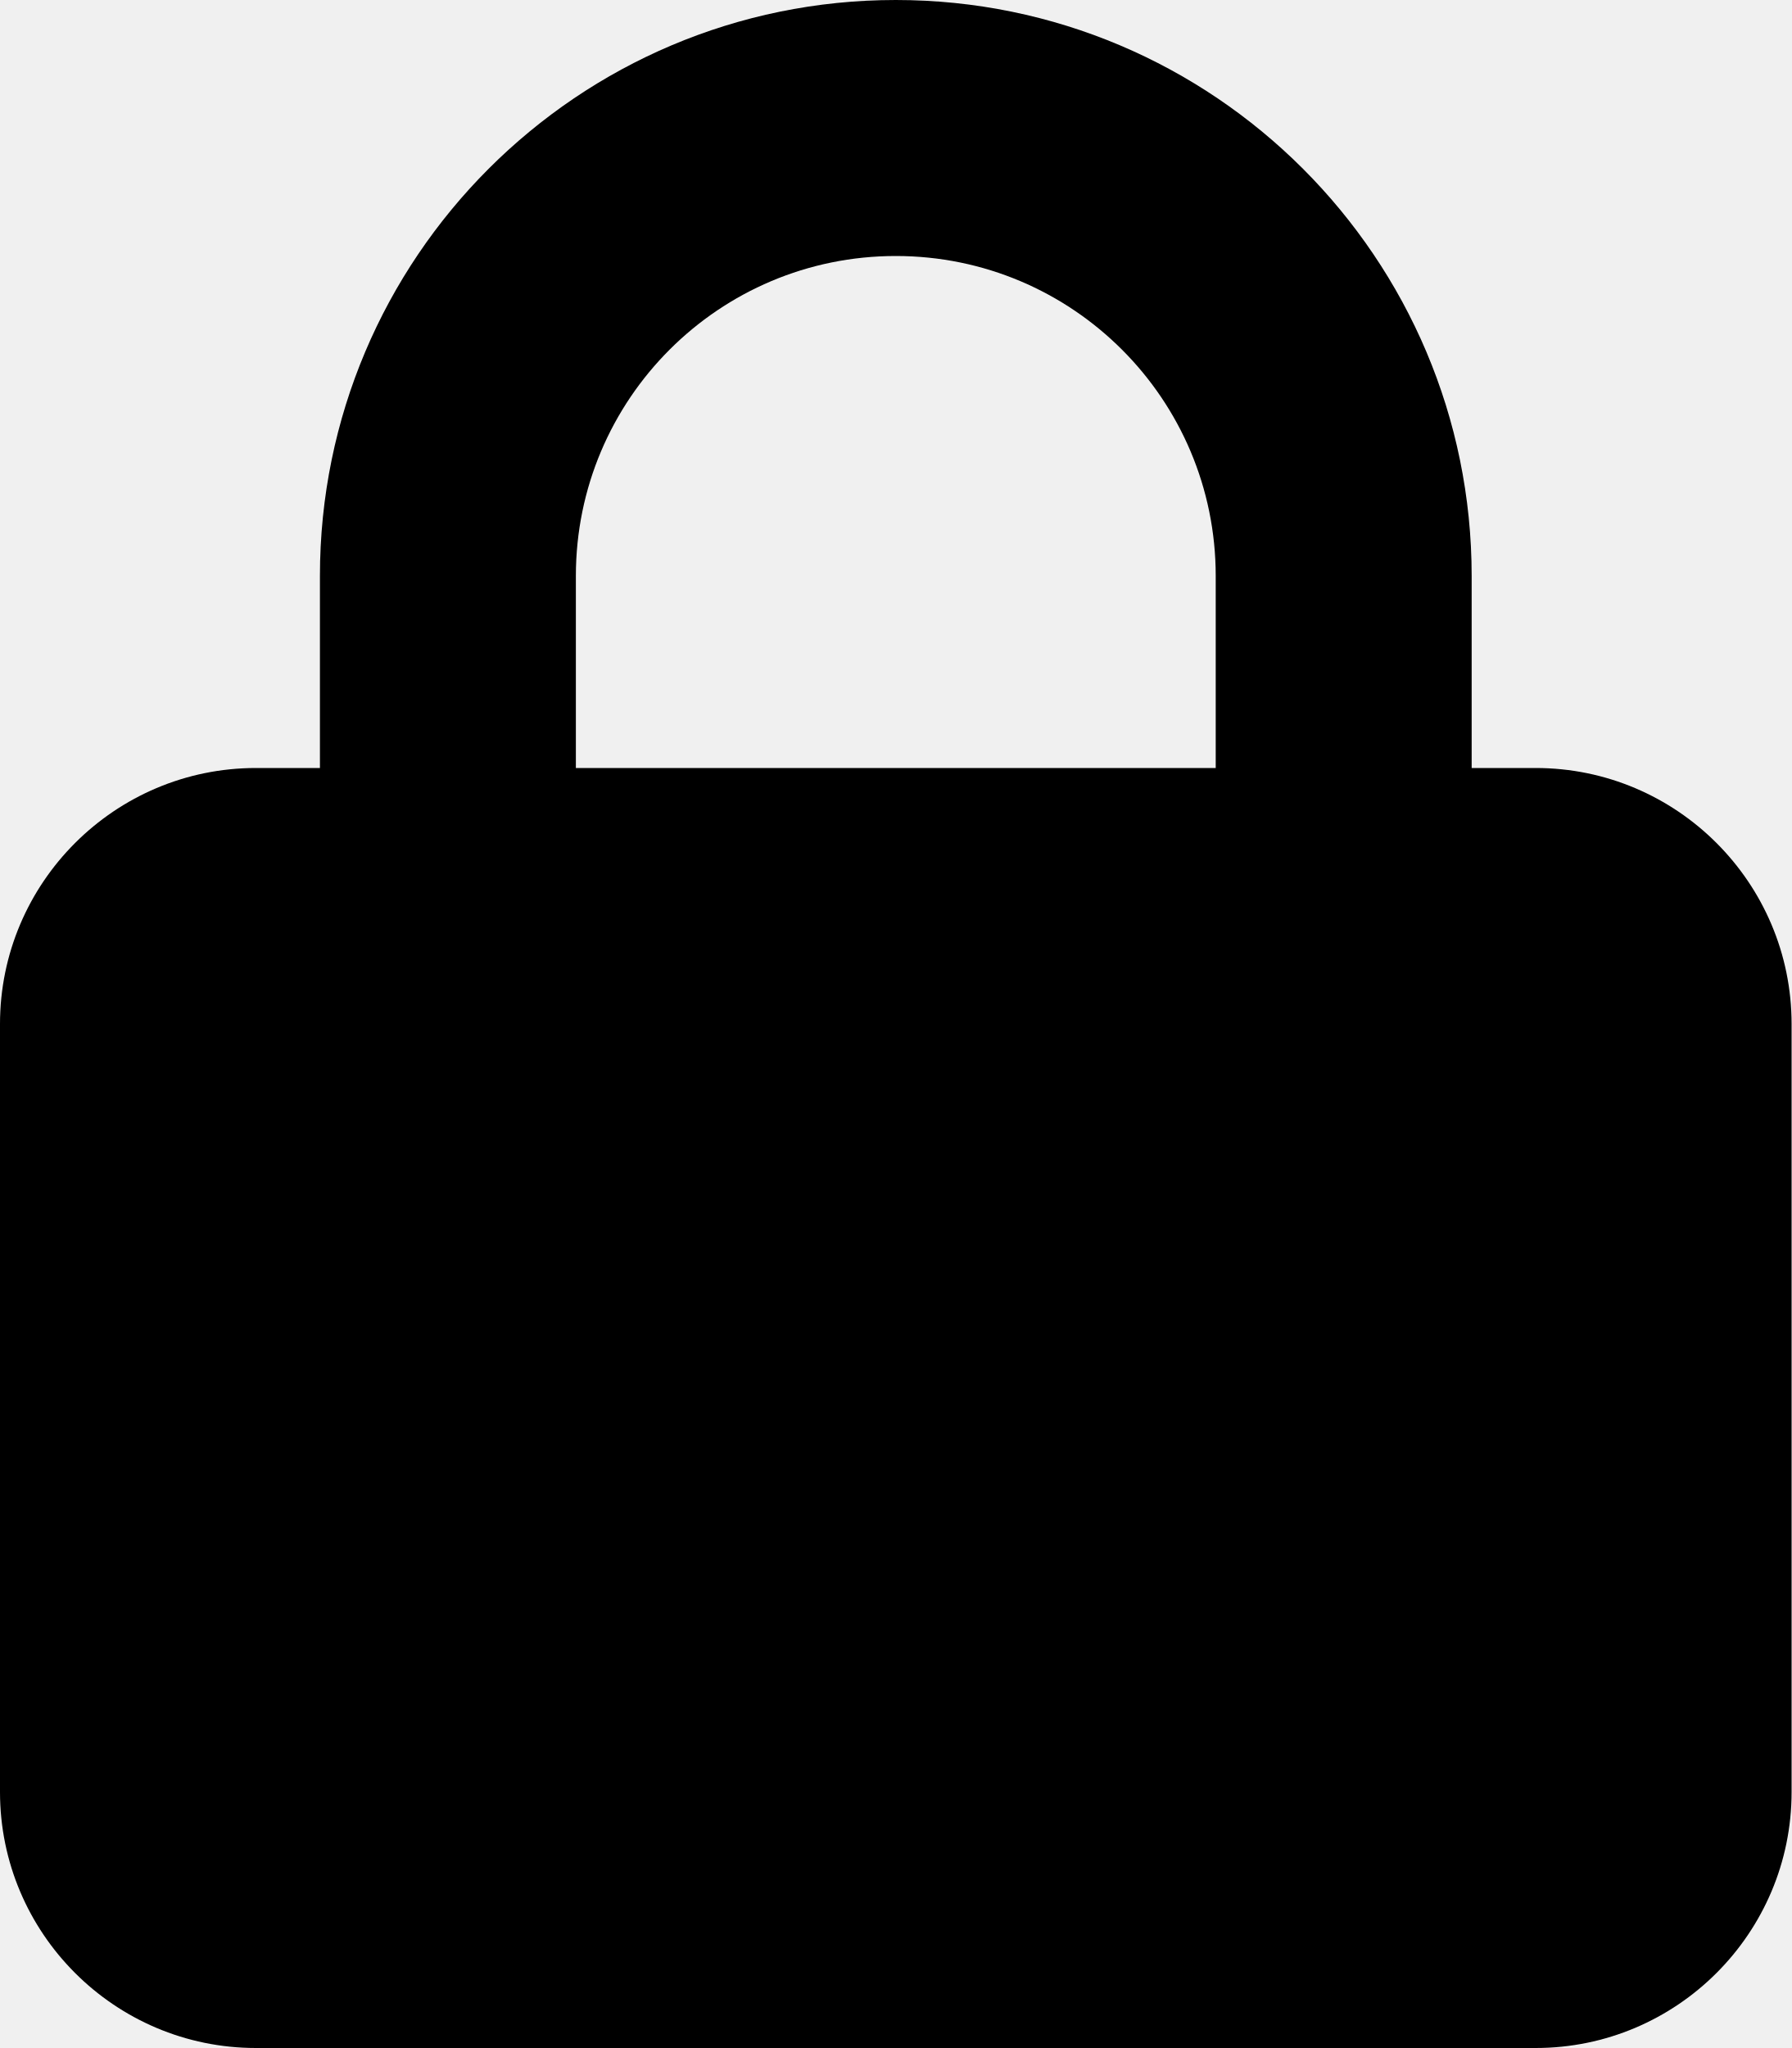
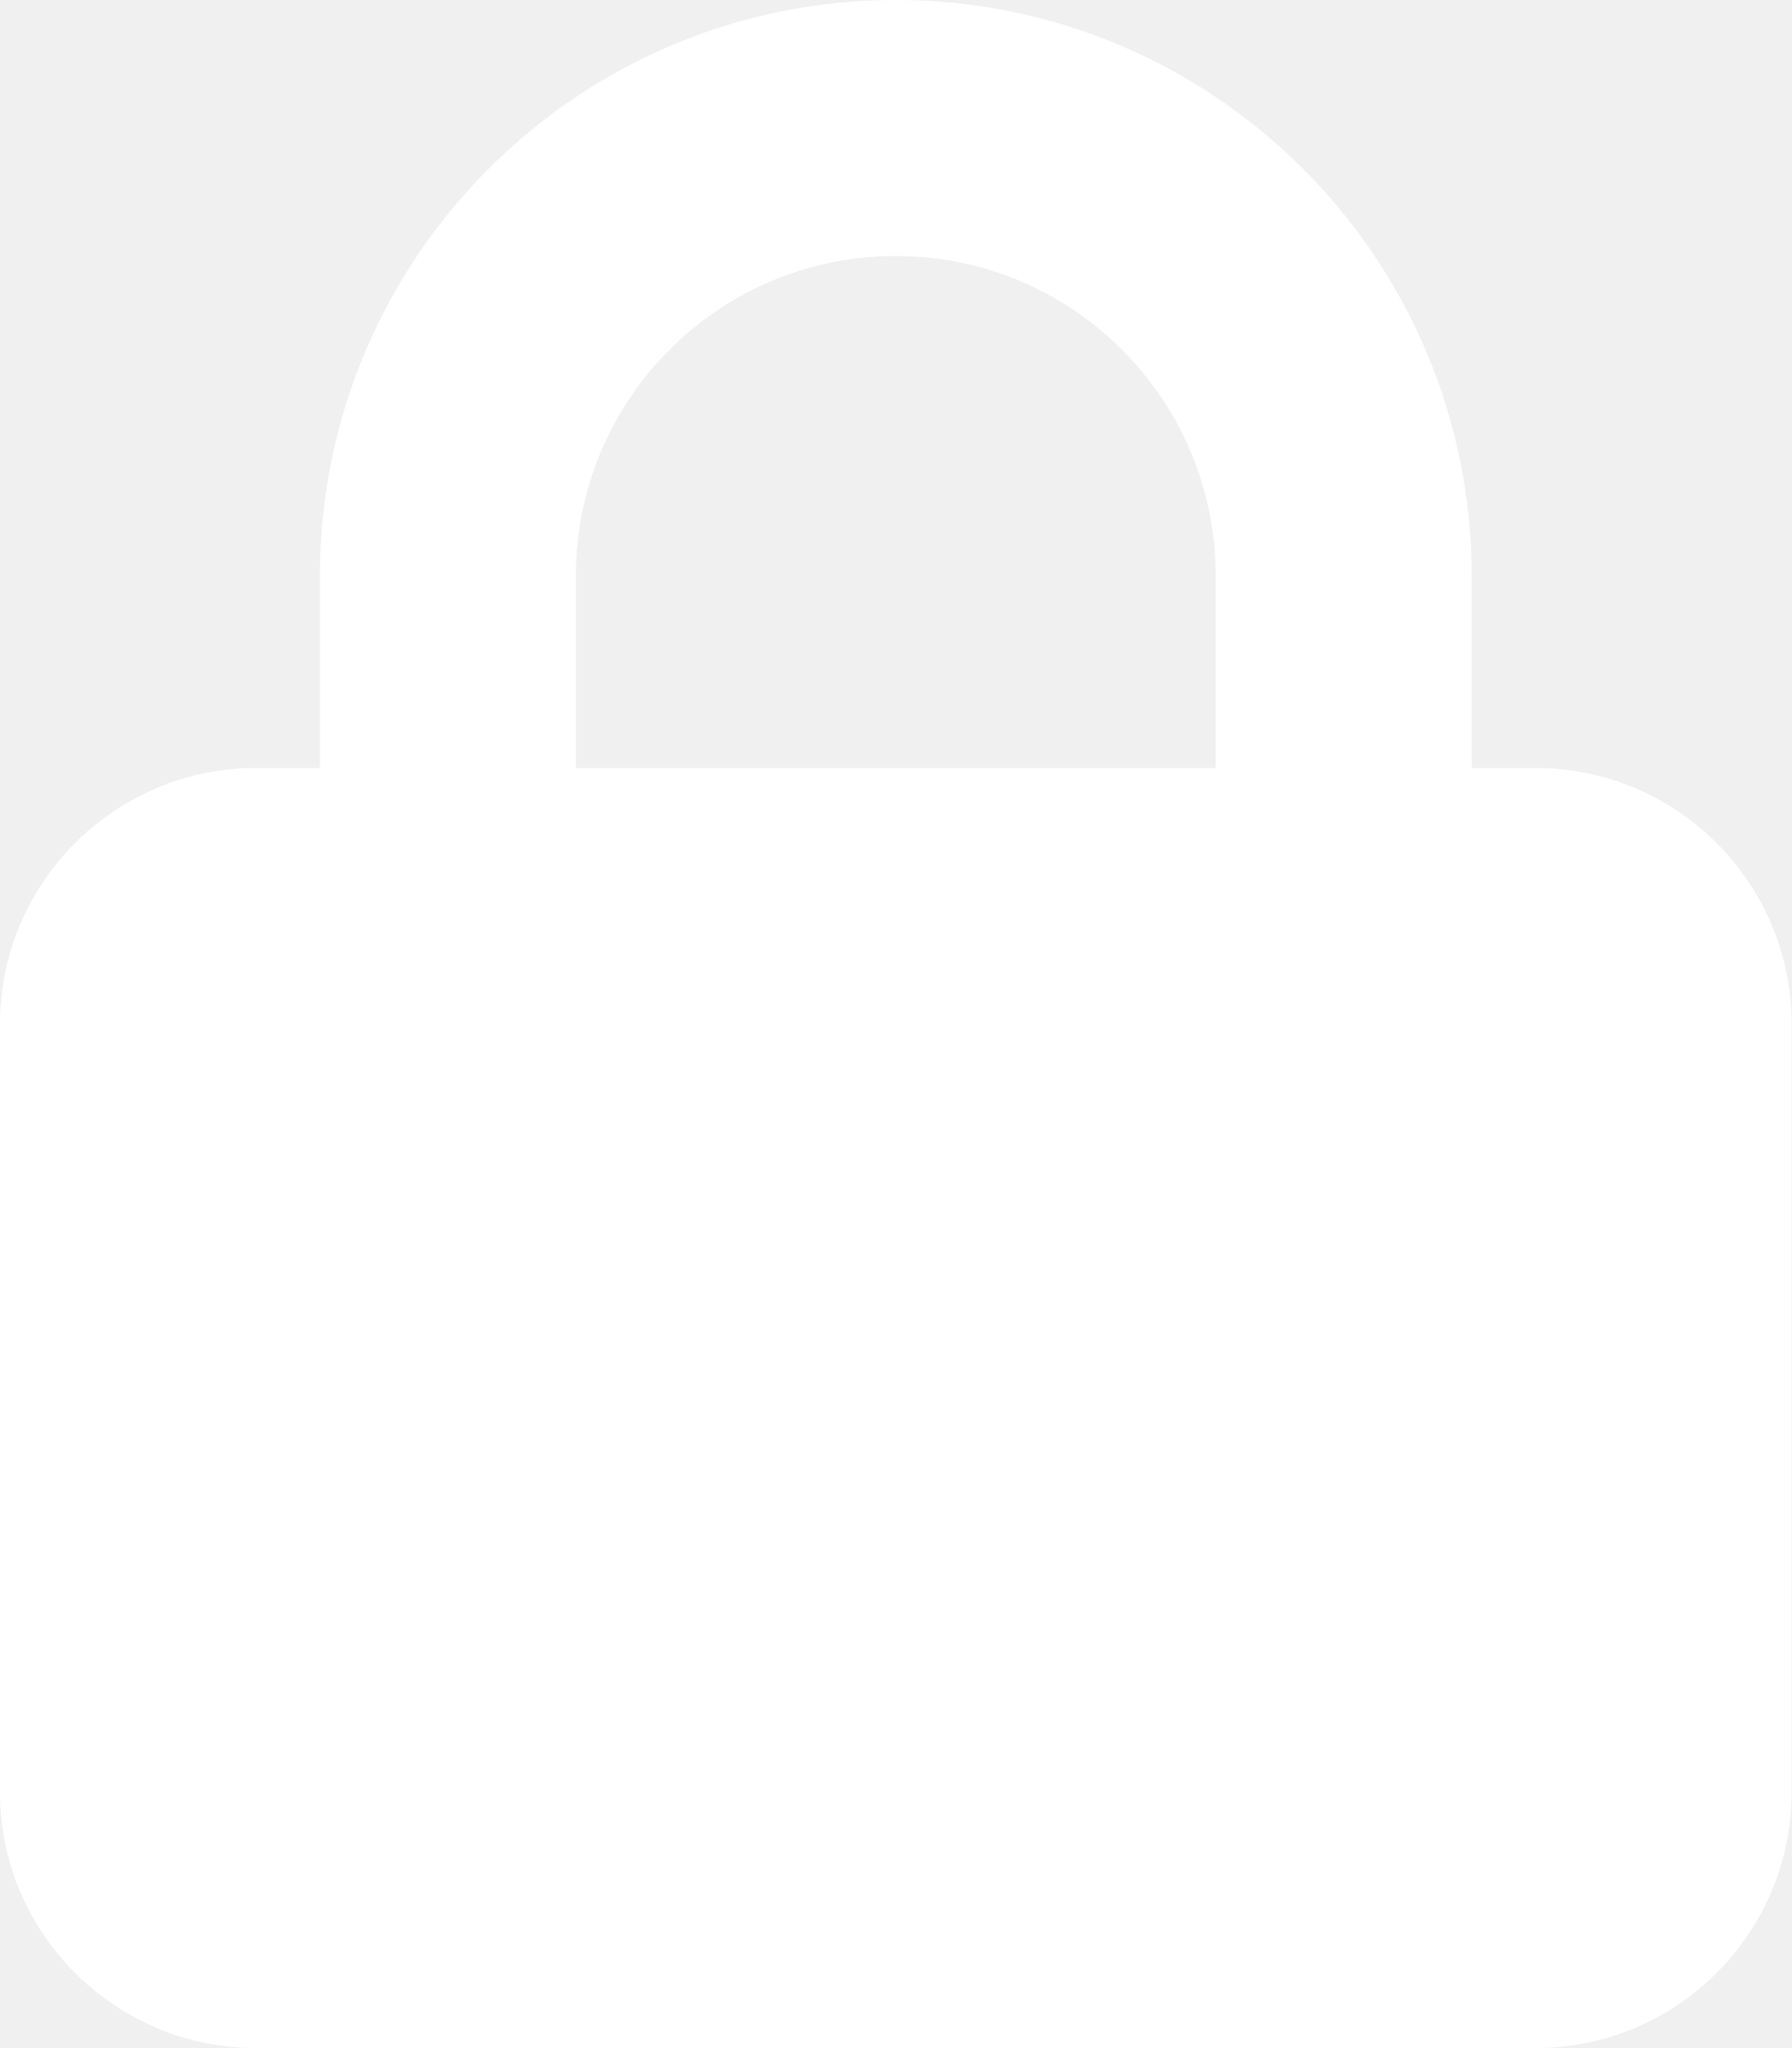
- <svg xmlns="http://www.w3.org/2000/svg" viewBox="0 0 448 512">
-   <path d="M144 144v48H304V144c0-44.2-35.8-80-80-80s-80 35.8-80 80zM80 192V144C80 64.5 144.5 0 224 0s144 64.5 144 144v48h16c35.3 0 64 28.7 64 64V448c0 35.3-28.7 64-64 64H64c-35.3 0-64-28.7-64-64V256c0-35.3 28.7-64 64-64H80z" />
+ <svg xmlns="http://www.w3.org/2000/svg" width="35" height="40" viewBox="0 0 35 40" fill="none">
+   <g clip-path="url(#clip0_58_356)">
+     <path d="M11.25 11.25V15H23.75V11.25C23.75 7.797 20.953 5 17.5 5C14.047 5 11.25 7.797 11.25 11.25ZM6.25 15V11.25C6.25 5.039 11.289 0 17.5 0C23.711 0 28.75 5.039 28.75 11.25V15H30C32.758 15 35 17.242 35 20V35C35 37.758 32.758 40 30 40H5C2.242 40 0 37.758 0 35V20C0 17.242 2.242 15 5 15H6.25Z" fill="white" />
+   </g>
+   <defs>
+     <clipPath id="clip0_58_356">
+       <rect width="35" height="40" fill="white" />
+     </clipPath>
+   </defs>
</svg>
